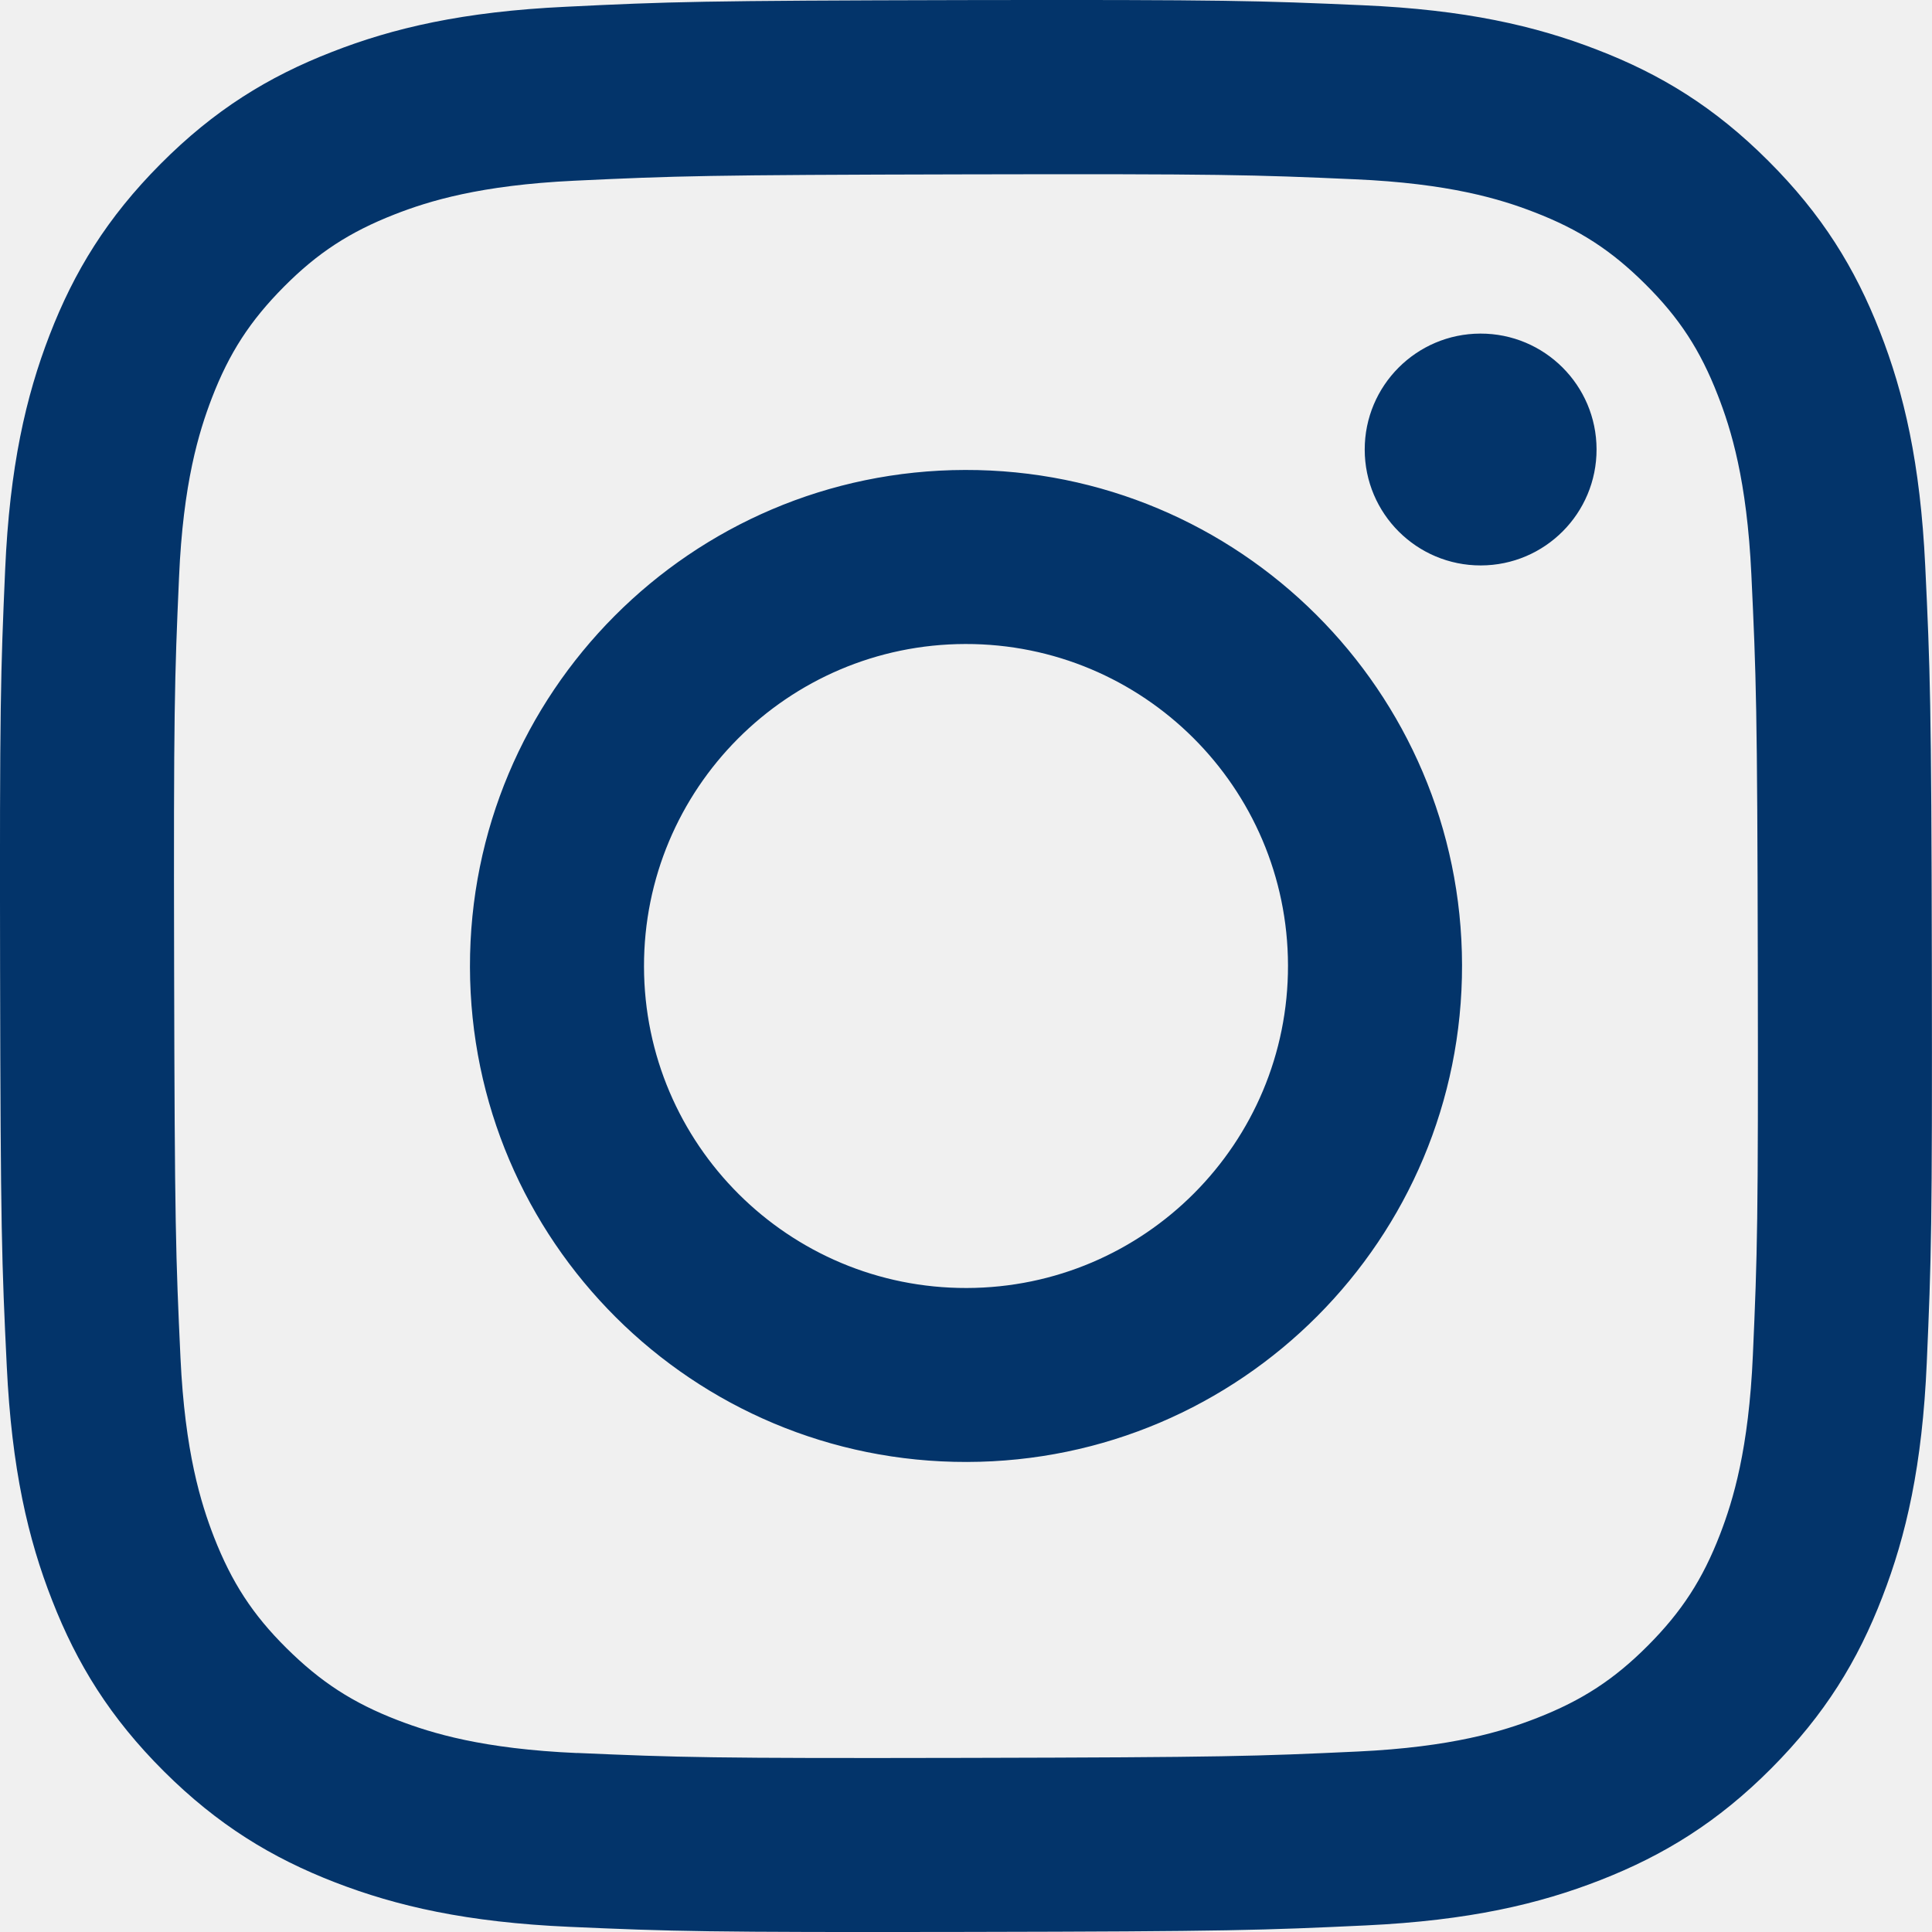
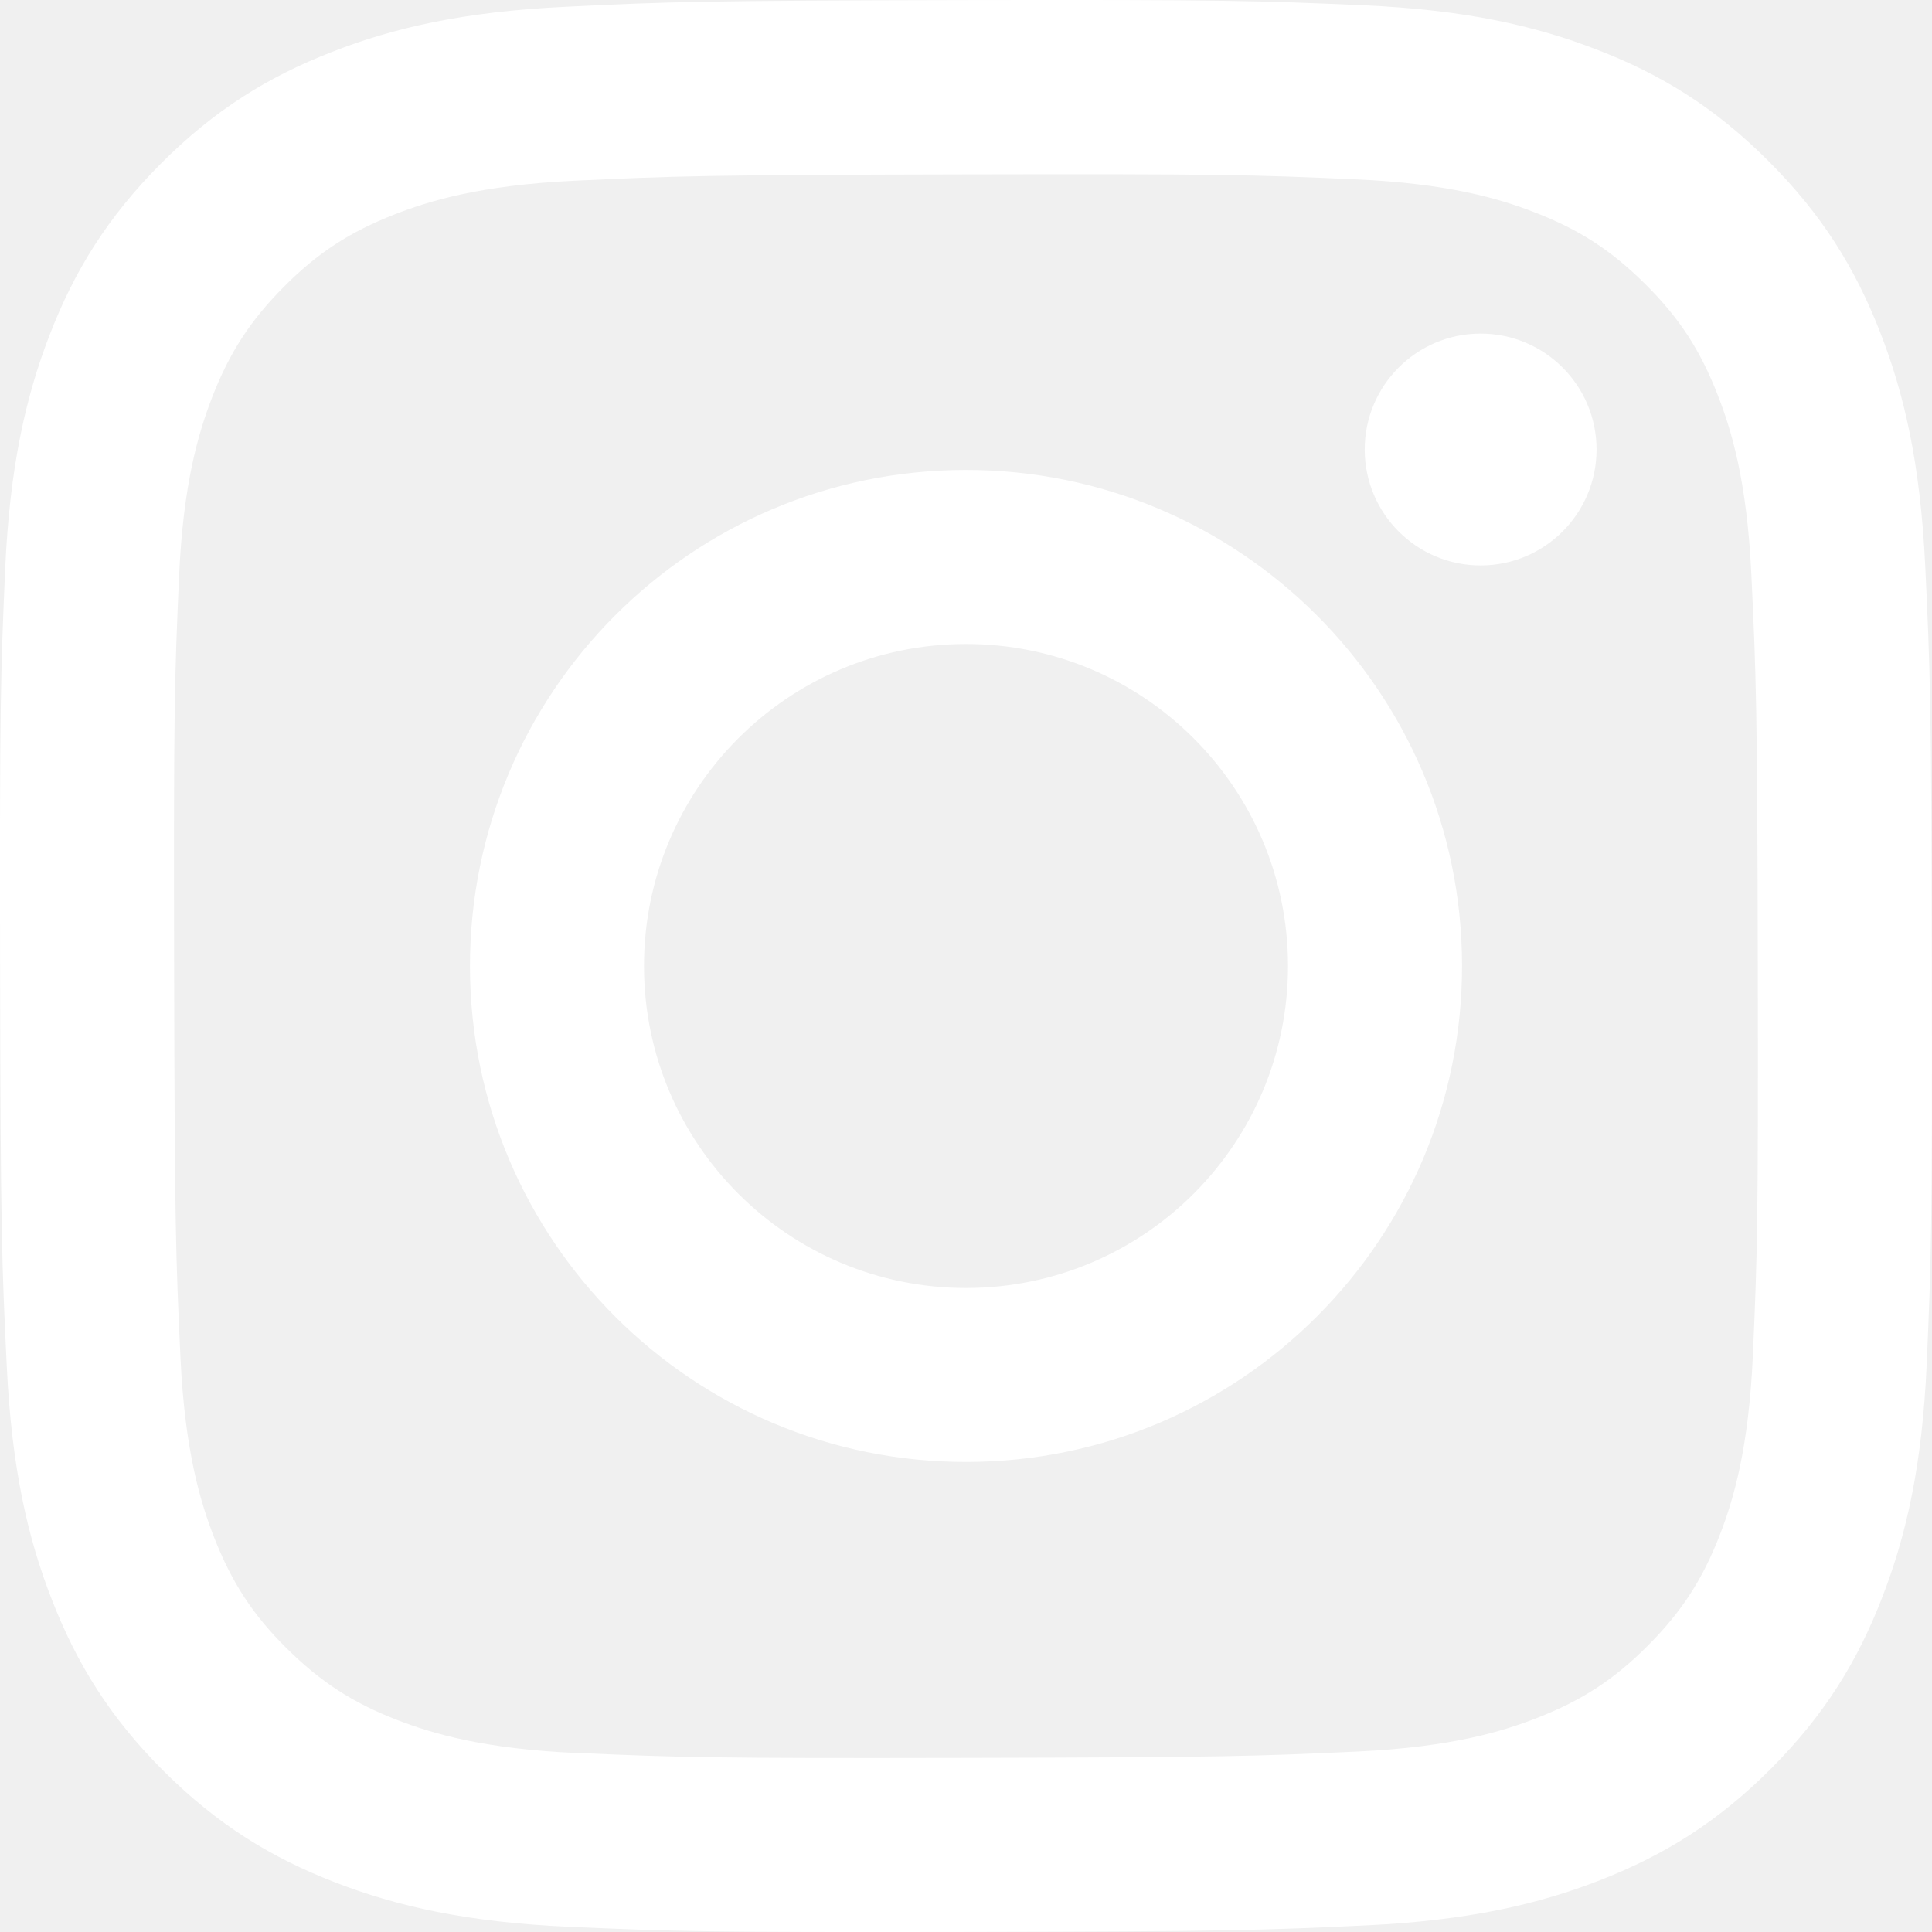
<svg xmlns="http://www.w3.org/2000/svg" role="img" viewBox="0 0 24 24">
-   <path style="fill:#03346a;fill-opacity:1" d="M7.03.084c-1.277.06-2.149.264-2.911.563-.789.307-1.458.72-2.123 1.388-.665.668-1.075 1.337-1.38 2.127-.295.764-.496 1.637-.552 2.914-.056 1.278-.069 1.688-.063 4.947.006 3.259.021 3.667.083 4.947.061 1.276.264 2.148.564 2.911.308.789.72 1.457 1.388 2.123.668.665 1.337 1.074 2.128 1.38.763.295 1.636.496 2.913.552 1.277.056 1.688.069 4.946.063 3.258-.006 3.668-.021 4.948-.081 1.28-.061 2.147-.265 2.91-.563.789-.309 1.458-.72 2.123-1.388.665-.668 1.075-1.338 1.379-2.128.296-.763.497-1.636.552-2.912.056-1.281.069-1.69.063-4.948-.006-3.258-.021-3.667-.082-4.947-.061-1.28-.264-2.149-.563-2.912-.308-.789-.72-1.457-1.388-2.123C21.298 1.33 20.628.921 19.838.617 19.074.321 18.202.12 16.924.065 15.647.009 15.236-.005 11.977.001 8.718.008 8.31.021 7.03.084m.14 21.693c-1.17-.051-1.805-.245-2.229-.408-.561-.216-.96-.477-1.382-.895-.422-.418-.681-.819-.9-1.378-.164-.423-.362-1.058-.417-2.228-.059-1.264-.072-1.644-.079-4.848-.007-3.204.005-3.583.061-4.848.05-1.169.246-1.805.408-2.228.216-.561.476-.96.895-1.382.419-.422.818-.681 1.378-.9.423-.165 1.058-.361 2.227-.417 1.266-.06 1.645-.072 4.848-.079 3.203-.007 3.583.005 4.849.061 1.169.051 1.805.244 2.228.408.561.216.96.475 1.382.895.422.419.682.818.9 1.379.165.422.362 1.056.417 2.226.06 1.266.074 1.645.08 4.848.006 3.203-.005 3.583-.061 4.848-.051 1.17-.245 1.806-.408 2.229-.216.56-.476.96-.895 1.381-.419.421-.818.681-1.378.9-.422.165-1.058.362-2.226.417-1.266.059-1.645.072-4.849.079-3.204.007-3.583-.006-4.848-.061M16.953 5.586A1.44 1.44 0 1 0 18.39 4.144a1.44 1.44 0 0 0-1.437 1.442M5.838 12.012c.007 3.403 2.771 6.156 6.173 6.149 3.403-.006 6.157-2.77 6.151-6.173-.006-3.403-2.771-6.157-6.174-6.15-3.403.007-6.156 2.771-6.15 6.174M8 12.008a4 4 0 1 1 4.008 3.992A4 4 0 0 1 8 12.008" />
+   <path style="fill:#fff;fill-opacity:1" d="M7.03.084c-1.277.06-2.149.264-2.911.563-.789.307-1.458.72-2.123 1.388-.665.668-1.075 1.337-1.38 2.127-.295.764-.496 1.637-.552 2.914-.056 1.278-.069 1.688-.063 4.947.006 3.259.021 3.667.083 4.947.061 1.276.264 2.148.564 2.911.308.789.72 1.457 1.388 2.123.668.665 1.337 1.074 2.128 1.38.763.295 1.636.496 2.913.552 1.277.056 1.688.069 4.946.063 3.258-.006 3.668-.021 4.948-.081 1.28-.061 2.147-.265 2.91-.563.789-.309 1.458-.72 2.123-1.388.665-.668 1.075-1.338 1.379-2.128.296-.763.497-1.636.552-2.912.056-1.281.069-1.69.063-4.948-.006-3.258-.021-3.667-.082-4.947-.061-1.28-.264-2.149-.563-2.912-.308-.789-.72-1.457-1.388-2.123C21.298 1.33 20.628.921 19.838.617 19.074.321 18.202.12 16.924.065 15.647.009 15.236-.005 11.977.001 8.718.008 8.31.021 7.03.084m.14 21.693c-1.17-.051-1.805-.245-2.229-.408-.561-.216-.96-.477-1.382-.895-.422-.418-.681-.819-.9-1.378-.164-.423-.362-1.058-.417-2.228-.059-1.264-.072-1.644-.079-4.848-.007-3.204.005-3.583.061-4.848.05-1.169.246-1.805.408-2.228.216-.561.476-.96.895-1.382.419-.422.818-.681 1.378-.9.423-.165 1.058-.361 2.227-.417 1.266-.06 1.645-.072 4.848-.079 3.203-.007 3.583.005 4.849.061 1.169.051 1.805.244 2.228.408.561.216.96.475 1.382.895.422.419.682.818.9 1.379.165.422.362 1.056.417 2.226.06 1.266.074 1.645.08 4.848.006 3.203-.005 3.583-.061 4.848-.051 1.17-.245 1.806-.408 2.229-.216.56-.476.96-.895 1.381-.419.421-.818.681-1.378.9-.422.165-1.058.362-2.226.417-1.266.059-1.645.072-4.849.079-3.204.007-3.583-.006-4.848-.061M16.953 5.586A1.44 1.44 0 1 0 18.39 4.144a1.44 1.44 0 0 0-1.437 1.442M5.838 12.012c.007 3.403 2.771 6.156 6.173 6.149 3.403-.006 6.157-2.77 6.151-6.173-.006-3.403-2.771-6.157-6.174-6.15-3.403.007-6.156 2.771-6.15 6.174M8 12.008a4 4 0 1 1 4.008 3.992A4 4 0 0 1 8 12.008" />
</svg>
